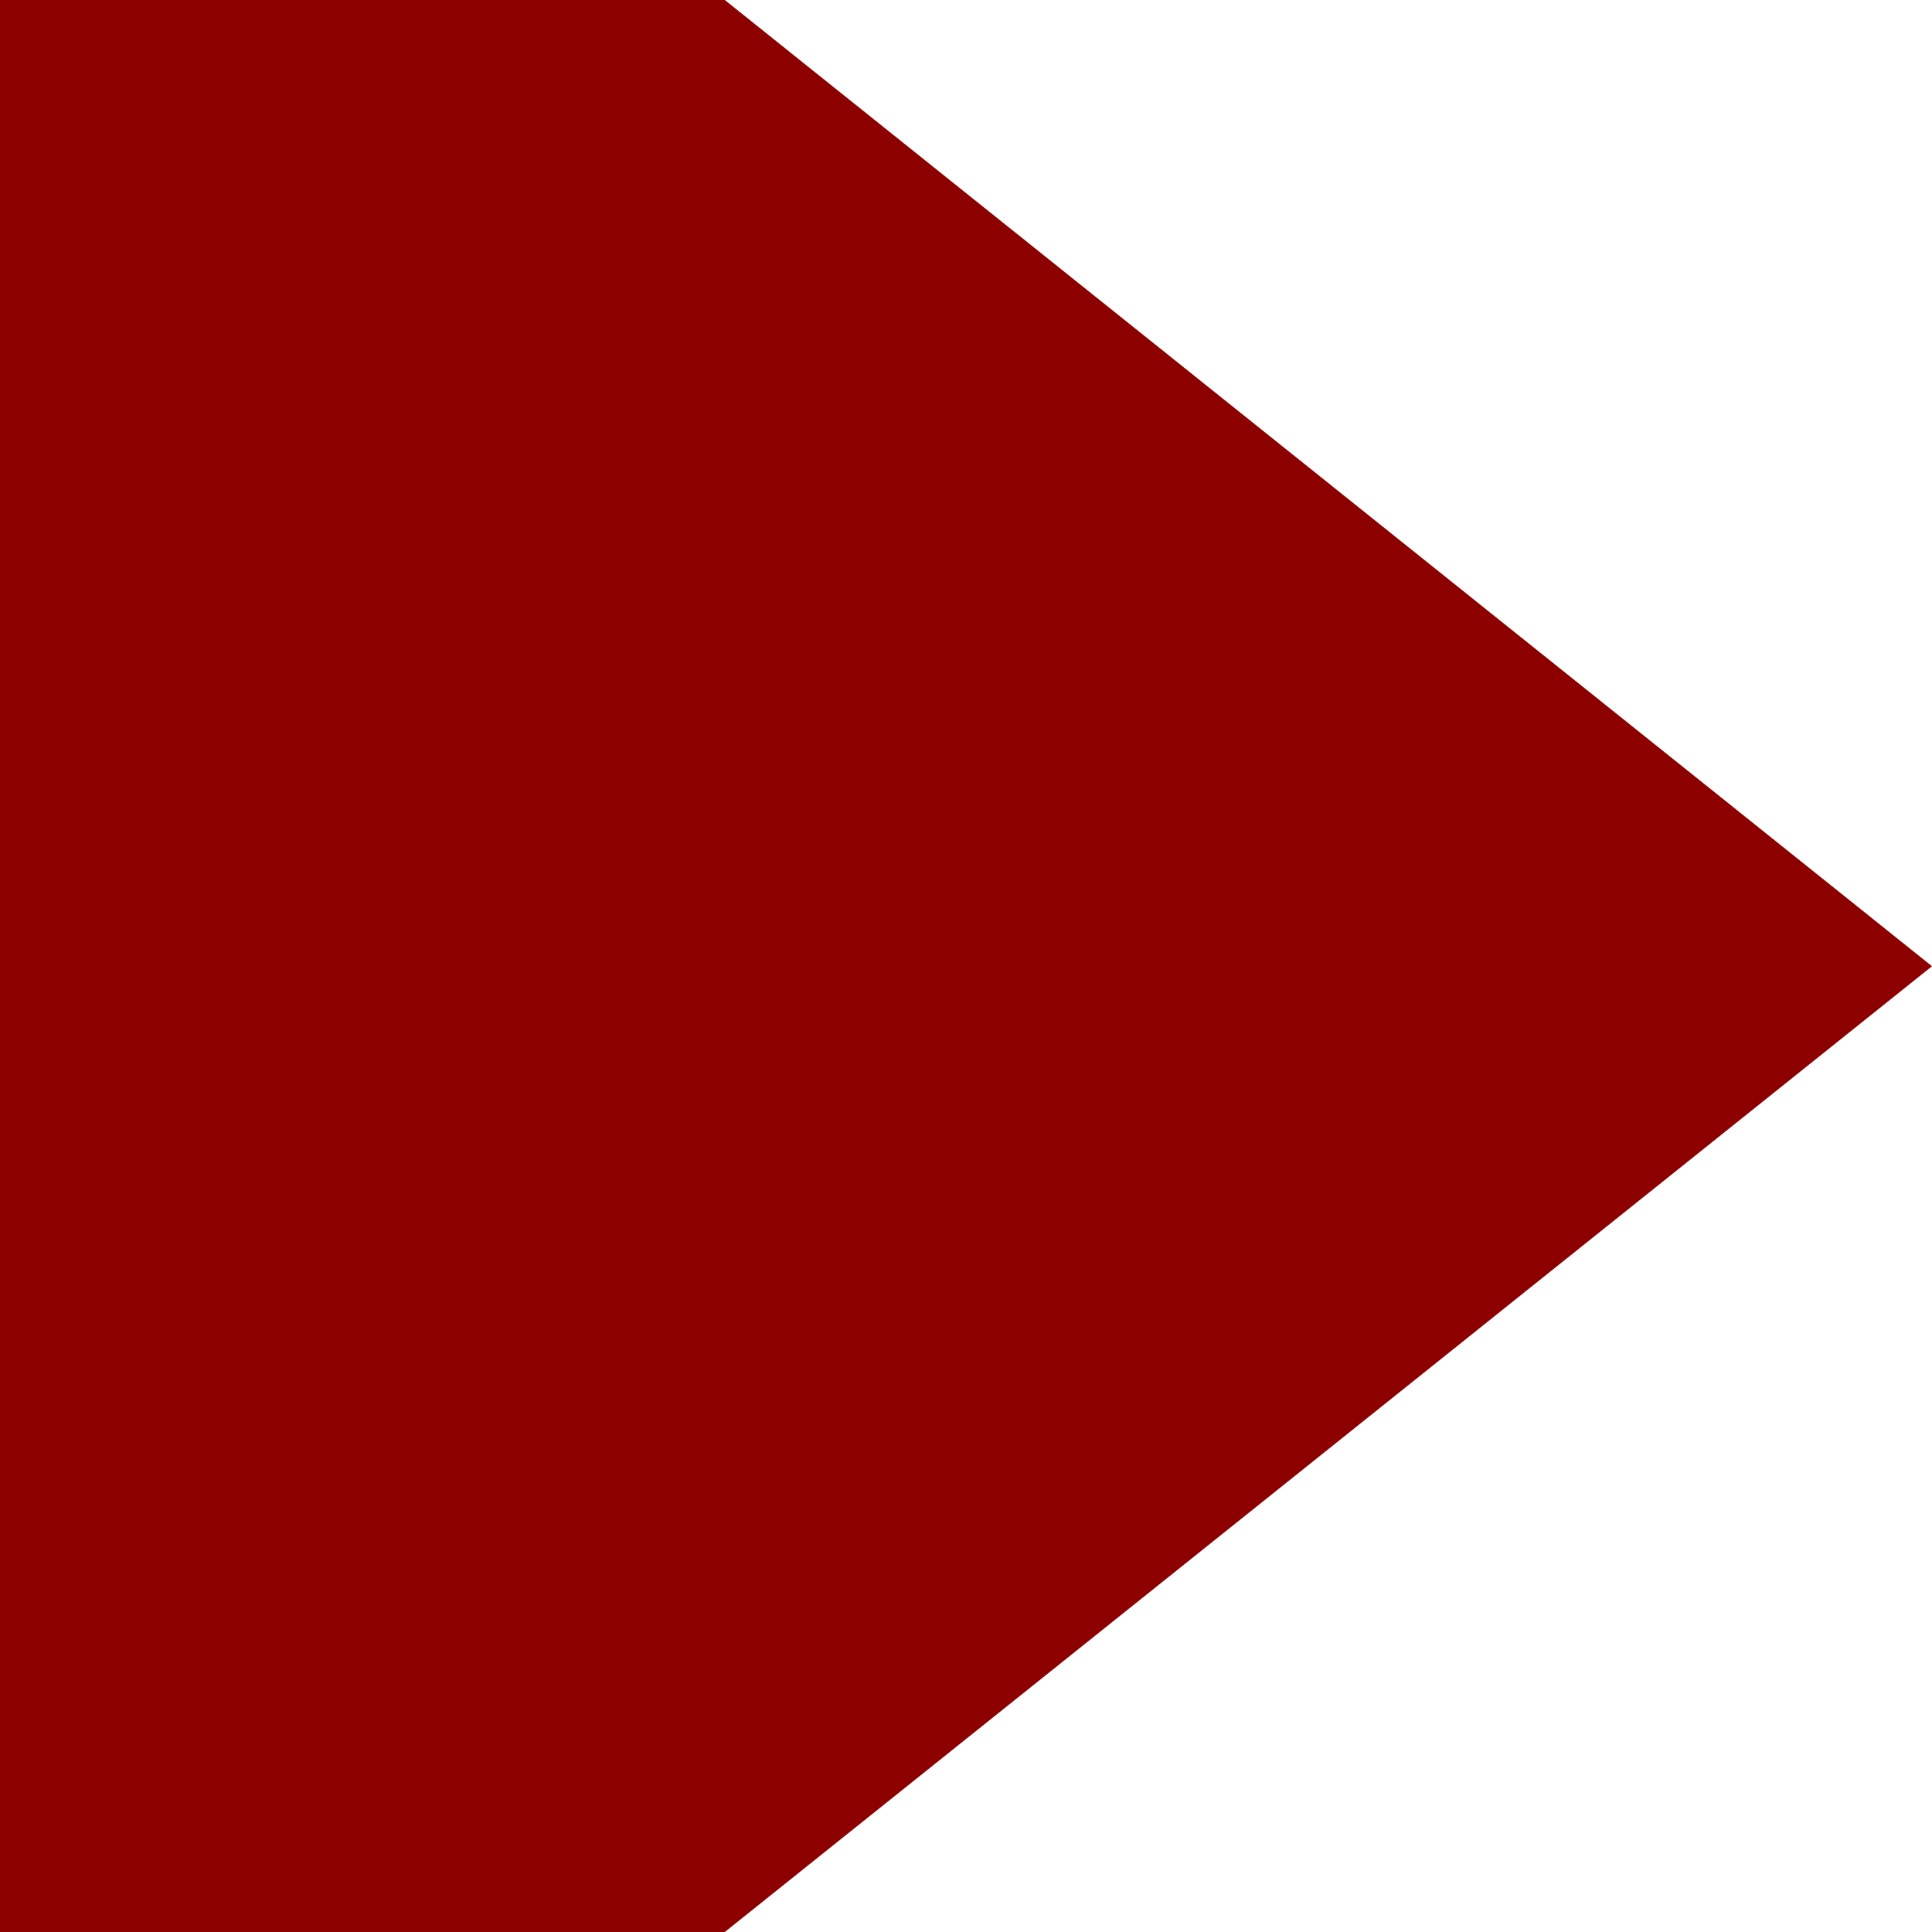
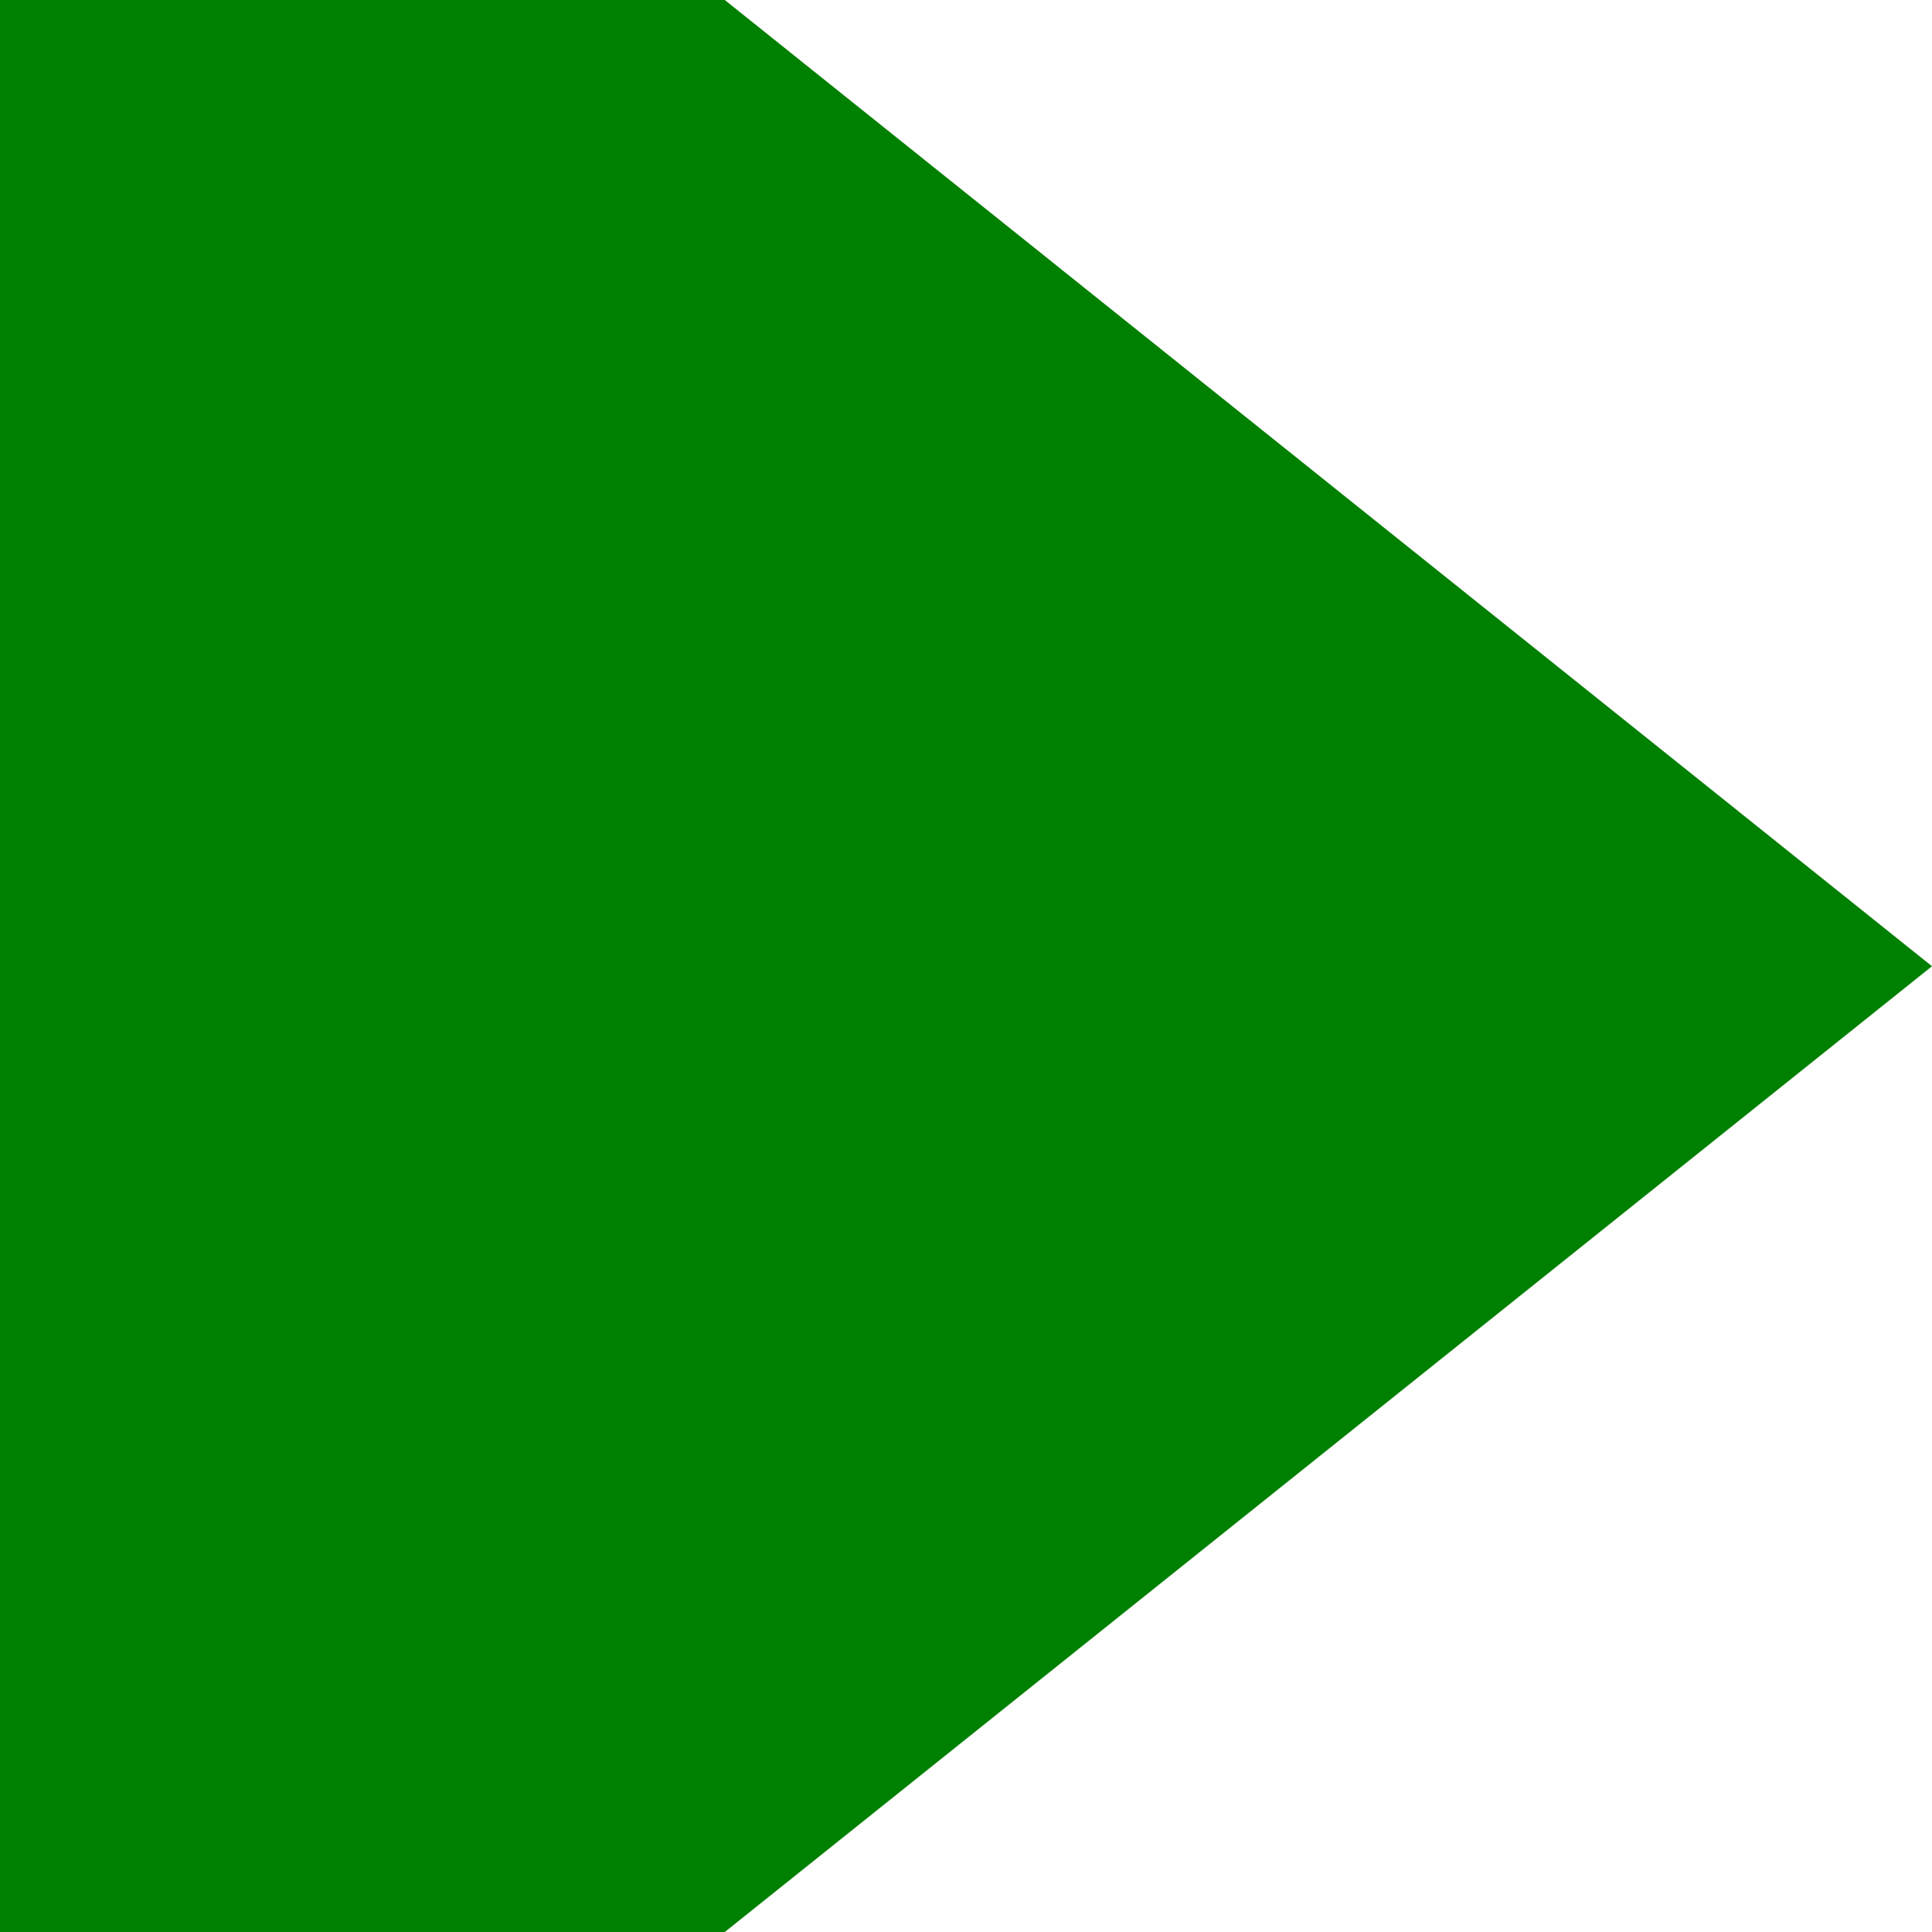
<svg xmlns="http://www.w3.org/2000/svg" width="16" height="16" viewBox="0 0 4.233 4.233" version="1.1" id="svg8">
  <defs id="defs2" />
  <g id="layer1" transform="translate(0,-292.7666)" style="display:none">
    <path style="fill:#7b9900;fill-opacity:1;stroke:none;stroke-width:0.265px;stroke-linecap:butt;stroke-linejoin:miter;stroke-opacity:1" d="m 2.117,296.206 c 0,0 -0.661,0 -0.661,0.132 0,0.132 0.661,0.132 0.661,0.265 0,0.132 0,-0.397 0,-0.397 z" id="path906" />
    <path style="fill:none;stroke:#000000;stroke-width:0.079;stroke-linecap:round;stroke-linejoin:miter;stroke-miterlimit:4;stroke-dasharray:none;stroke-opacity:1" d="M 0.265,293.56 H 1.058 c 0,0 1.058,0 1.058,-0.132 0,-0.132 -0.661,-0.132 -0.661,-0.265 0,-0.132 0.661,-0.132 0.661,-0.132 h 2.117" id="path825" />
    <path style="fill:none;stroke:#000000;stroke-width:0.079;stroke-linecap:round;stroke-linejoin:miter;stroke-miterlimit:4;stroke-dasharray:none;stroke-opacity:1" d="M 1.455,296.339 V 293.163" id="path819" />
    <path style="fill:none;stroke:#000000;stroke-width:0.079;stroke-linecap:round;stroke-linejoin:miter;stroke-miterlimit:4;stroke-dasharray:none;stroke-opacity:1" d="M 0.265,296.735 1.058,295.942 0.265,295.148 1.058,294.354 0.265,293.56" id="path827" />
    <path style="fill:none;stroke:#000000;stroke-width:0.079;stroke-linecap:round;stroke-linejoin:miter;stroke-miterlimit:4;stroke-dasharray:none;stroke-opacity:1" d="m 1.058,294.354 c 0,0 1.058,0 1.058,-0.132 0,-0.132 -0.661,-0.132 -0.661,-0.265 0,-0.132 0.661,-0.132 0.661,-0.132 h 2.117" id="path825-0" />
    <path style="fill:none;stroke:#000000;stroke-width:0.079;stroke-linecap:round;stroke-linejoin:miter;stroke-miterlimit:4;stroke-dasharray:none;stroke-opacity:1" d="m 1.058,295.942 c 0,0 1.058,0 1.058,-0.132 0,-0.132 -0.661,-0.132 -0.661,-0.265 0,-0.132 0.661,-0.132 0.661,-0.132 h 2.117" id="path825-0-8" />
    <path style="fill:none;stroke:#000000;stroke-width:0.079;stroke-linecap:round;stroke-linejoin:miter;stroke-miterlimit:4;stroke-dasharray:none;stroke-opacity:1" d="m 4.233,293.031 v 3.175" id="path859" />
    <path style="fill:none;stroke:#000000;stroke-width:0.079;stroke-linecap:round;stroke-linejoin:miter;stroke-miterlimit:4;stroke-dasharray:none;stroke-opacity:1" d="m 2.117,296.603 v -3.175" id="path821" />
    <path transform="translate(0,7.6811689e-6)" style="fill:none;stroke:#000000;stroke-width:0.079;stroke-linecap:round;stroke-linejoin:miter;stroke-miterlimit:4;stroke-dasharray:none;stroke-opacity:1" d="M 4.233,296.206 H 2.117 c -0.132,0 -0.661,0 -0.661,0.132 0,0.132 0.661,0.132 0.661,0.265 0,0.132 -1.058,0.132 -1.058,0.132 H 0.265" id="path817" />
  </g>
  <g id="layer2">
-     <path style="fill:#8c0000;stroke:none;stroke-width:0.265px;stroke-linecap:butt;stroke-linejoin:miter;stroke-opacity:1;fill-opacity:1" d="M 0,4.233 H 1.588 L 4.233,2.117 1.588,-4.0000003e-8 H 0 Z" id="path832" />
+     <path style="fill:#008000;stroke:none;stroke-width:0.265px;stroke-linecap:butt;stroke-linejoin:miter;stroke-opacity:1;fill-opacity:1" d="M 0,4.233 H 1.588 L 4.233,2.117 1.588,-4.0000003e-8 H 0 Z" id="path832" />
  </g>
</svg>
